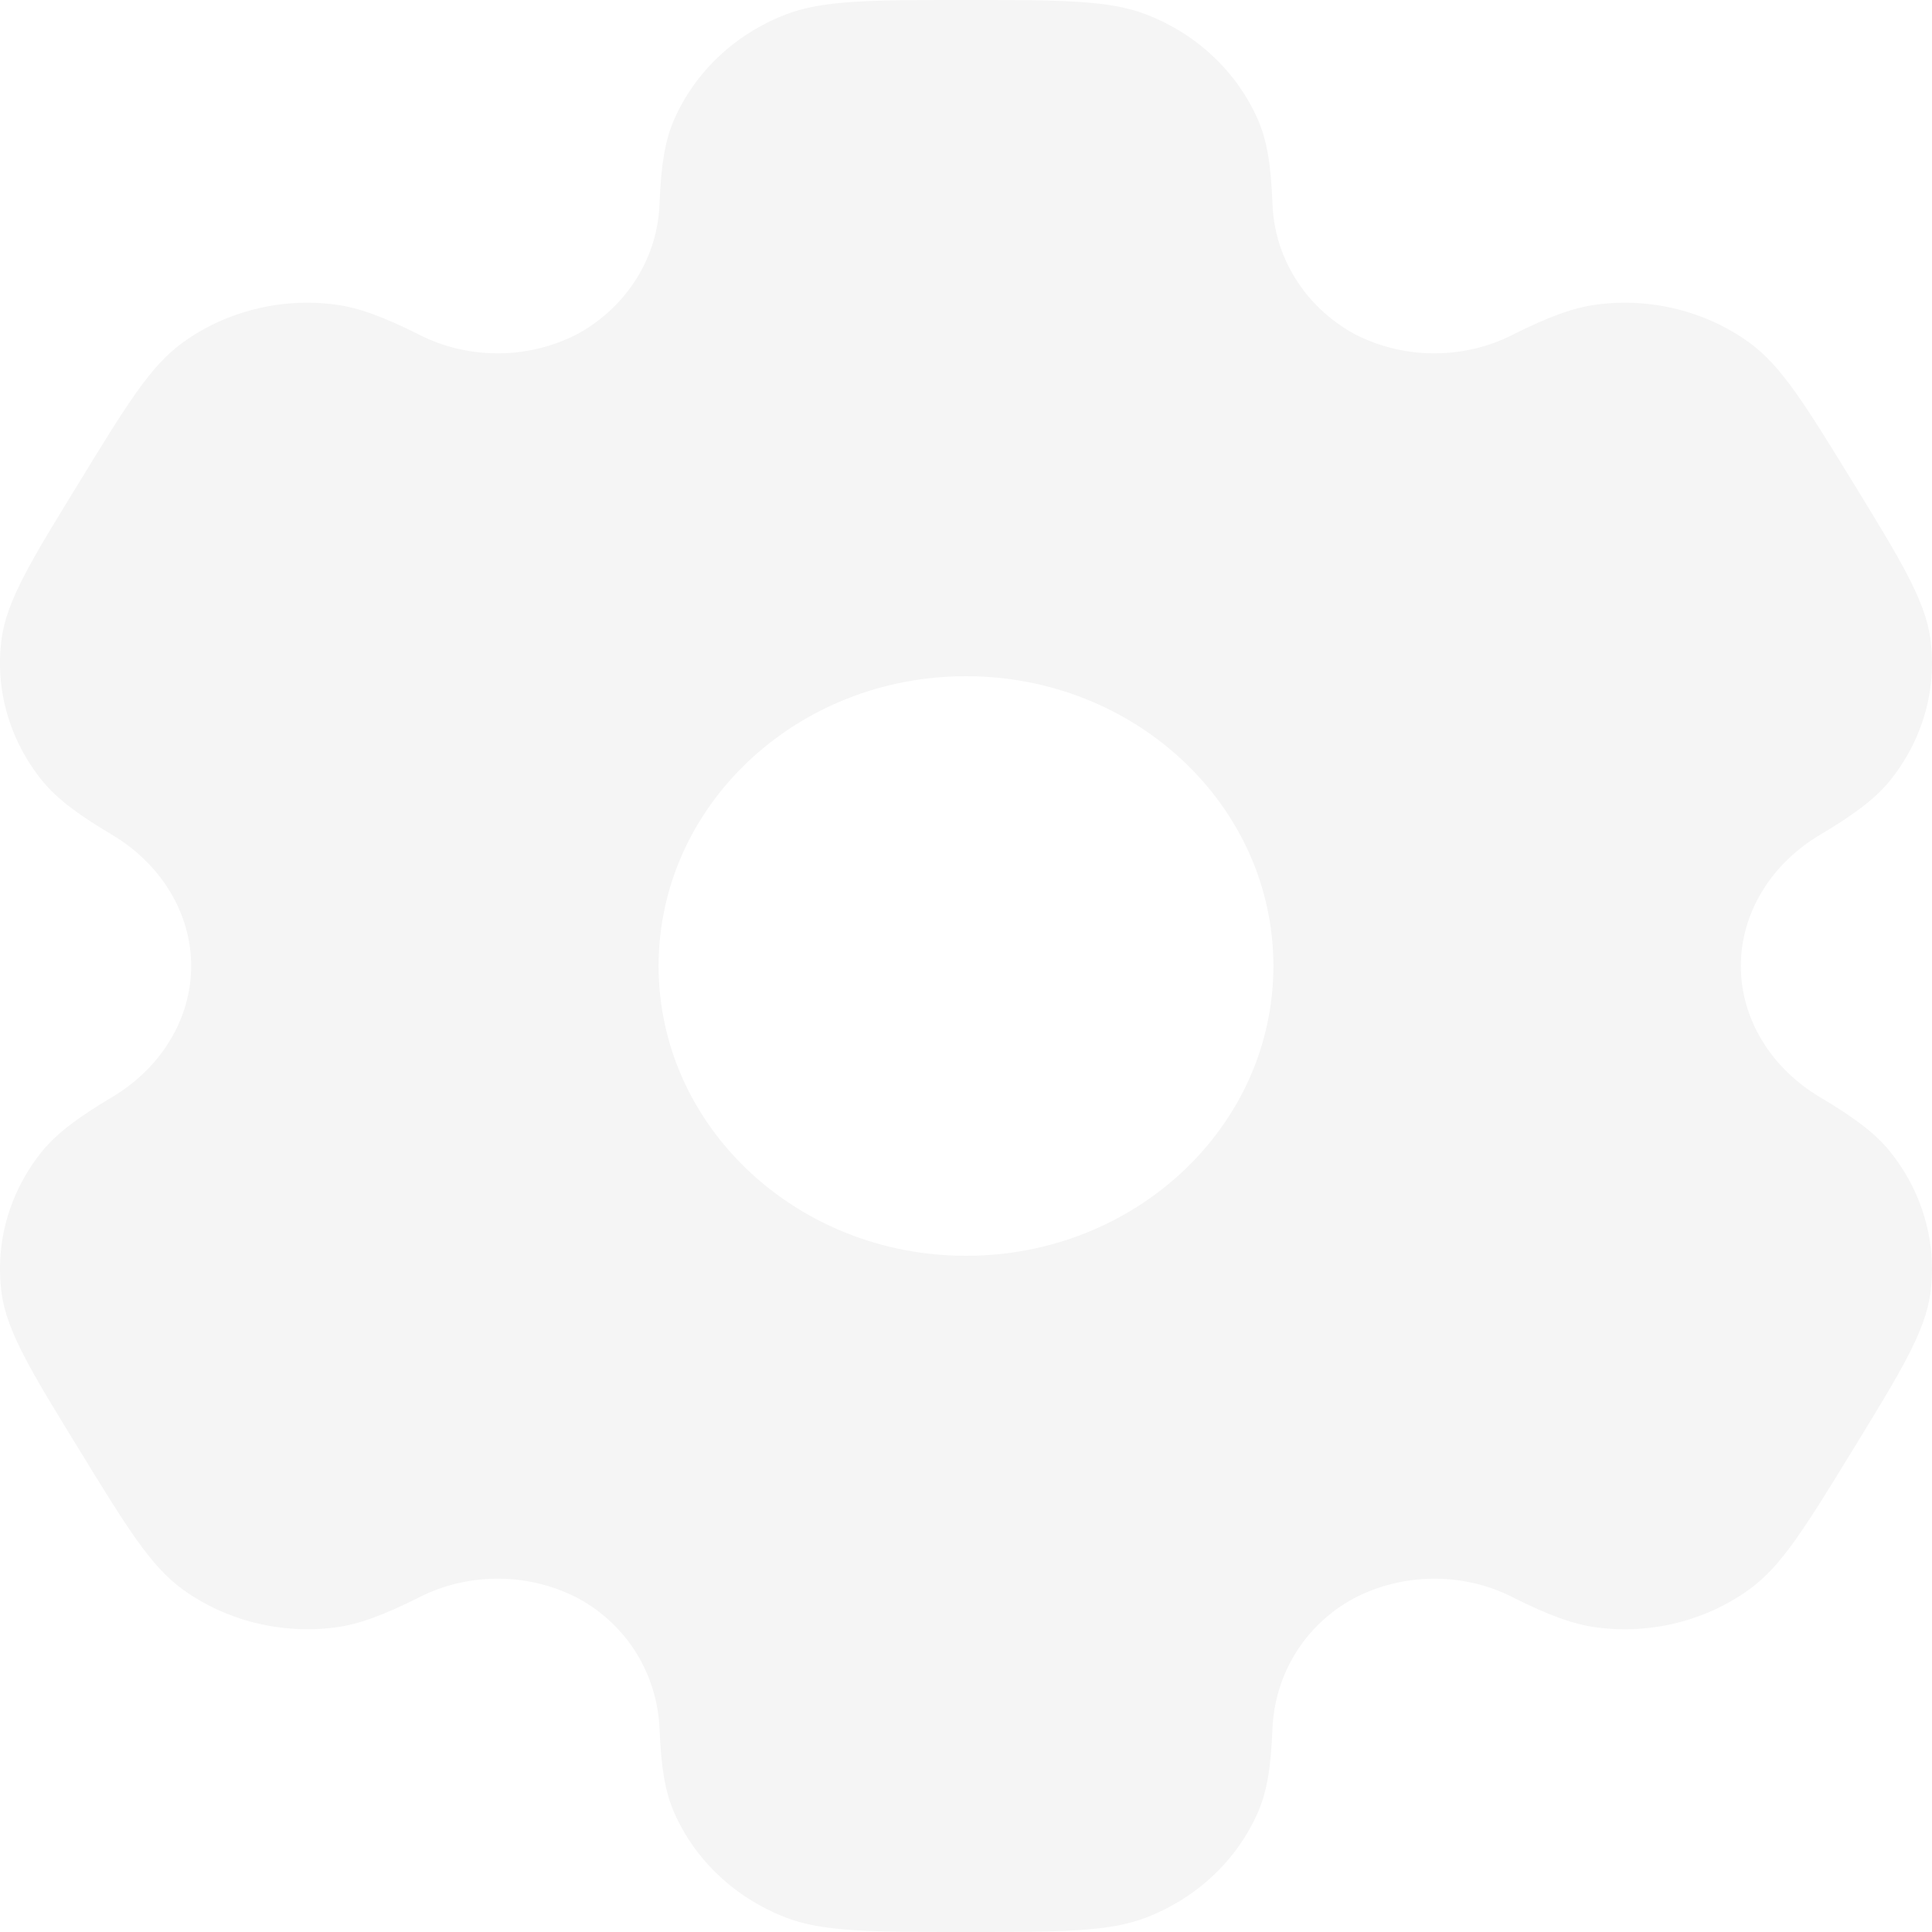
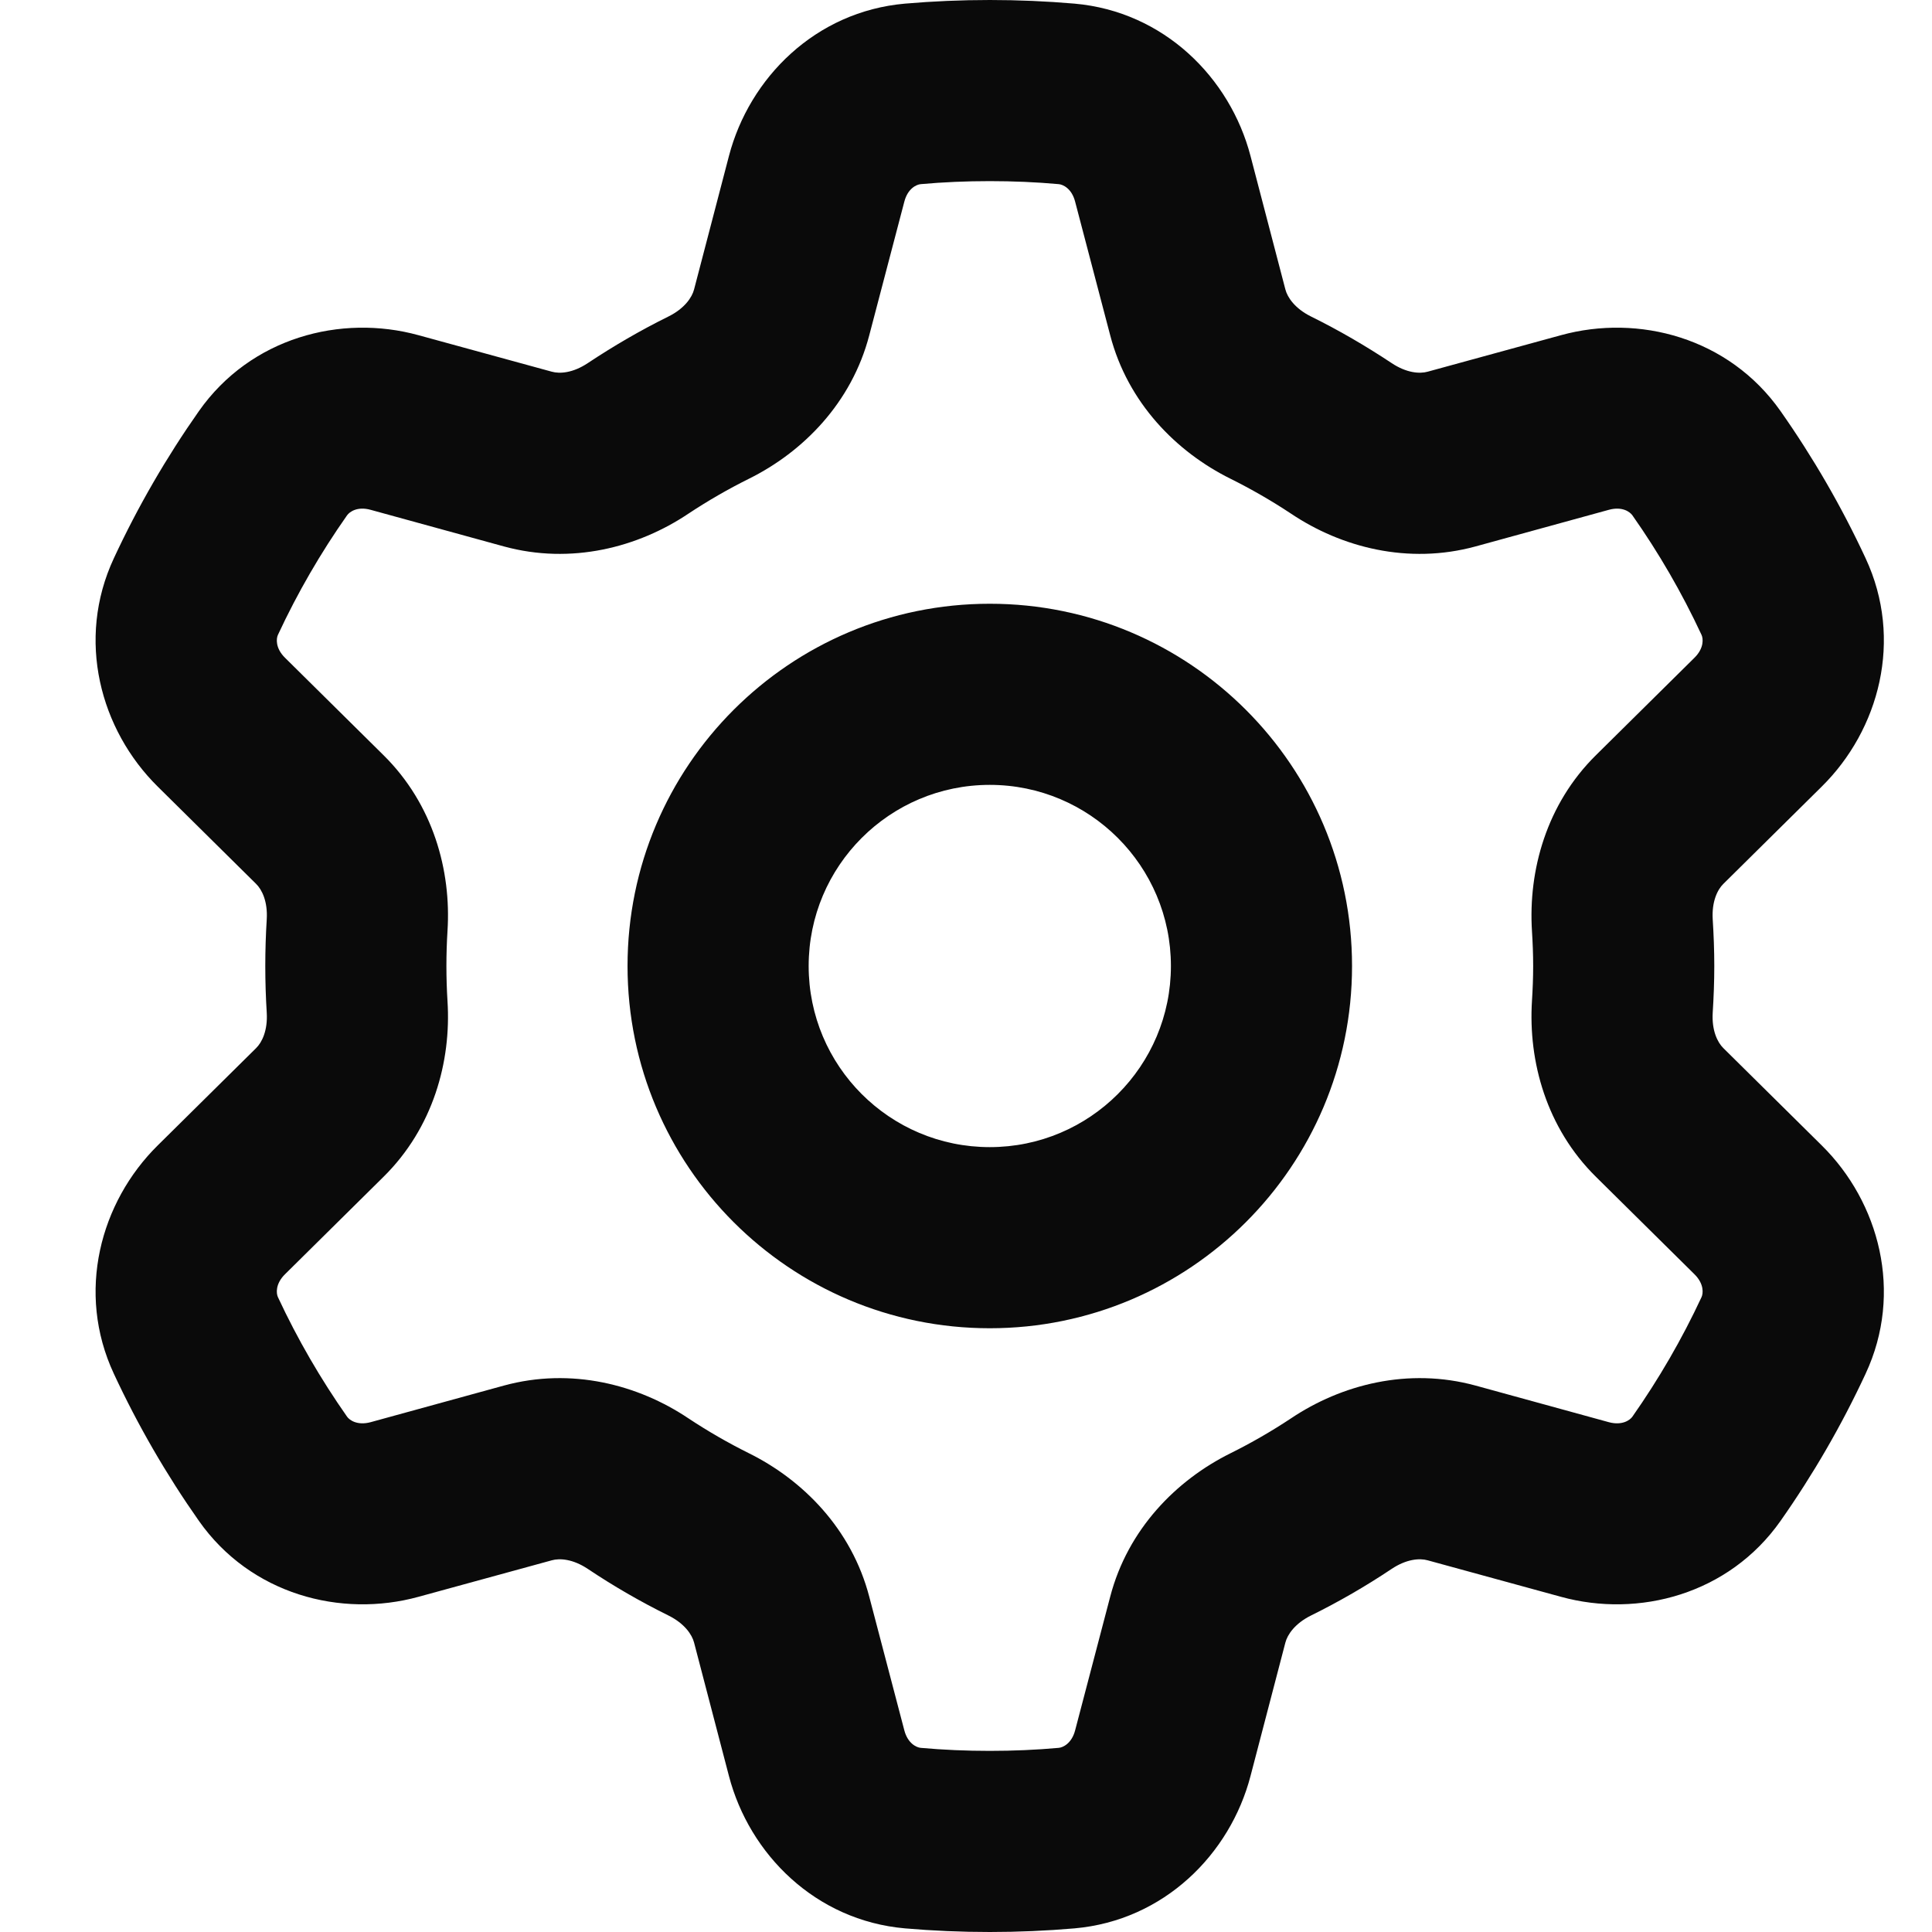
- <svg xmlns="http://www.w3.org/2000/svg" width="18" height="18" viewBox="0 0 18 18" fill="none">
-   <path fill-rule="evenodd" clip-rule="evenodd" d="M10.685 0.137C10.335 -4.02331e-08 9.89 0 9 0C8.111 0 7.666 -4.02331e-08 7.315 0.137C6.848 0.319 6.477 0.669 6.282 1.111C6.193 1.312 6.159 1.547 6.145 1.888C6.138 2.135 6.066 2.377 5.934 2.59C5.802 2.803 5.615 2.981 5.391 3.106C5.162 3.227 4.905 3.291 4.644 3.292C4.382 3.293 4.125 3.232 3.895 3.113C3.575 2.953 3.343 2.865 3.113 2.836C2.612 2.773 2.104 2.901 1.702 3.192C1.4 3.41 1.178 3.774 0.734 4.5C0.288 5.226 0.067 5.589 0.016 5.944C-0.05 6.418 0.087 6.897 0.395 7.276C0.536 7.448 0.734 7.593 1.04 7.775C1.491 8.042 1.781 8.498 1.781 9C1.781 9.502 1.491 9.958 1.04 10.224C0.734 10.407 0.536 10.552 0.394 10.724C0.242 10.912 0.13 11.126 0.065 11.354C0 11.582 -0.016 11.821 0.016 12.056C0.067 12.41 0.288 12.774 0.734 13.5C1.179 14.226 1.4 14.589 1.702 14.808C2.103 15.098 2.611 15.226 3.113 15.164C3.343 15.135 3.575 15.047 3.895 14.887C4.125 14.768 4.383 14.707 4.644 14.708C4.906 14.709 5.163 14.773 5.392 14.894C5.852 15.146 6.125 15.61 6.145 16.112C6.159 16.454 6.193 16.688 6.282 16.889C6.475 17.329 6.847 17.68 7.315 17.863C7.665 18 8.111 18 9 18C9.89 18 10.335 18 10.685 17.863C11.152 17.681 11.523 17.331 11.718 16.889C11.807 16.688 11.841 16.454 11.855 16.112C11.874 15.61 12.148 15.145 12.609 14.894C12.838 14.773 13.095 14.71 13.356 14.708C13.618 14.707 13.876 14.768 14.105 14.887C14.425 15.047 14.658 15.135 14.887 15.164C15.389 15.227 15.897 15.098 16.298 14.808C16.6 14.59 16.822 14.226 17.267 13.5C17.712 12.774 17.933 12.411 17.984 12.056C18.016 11.821 18 11.582 17.934 11.354C17.869 11.125 17.757 10.912 17.605 10.724C17.465 10.552 17.267 10.407 16.961 10.225C16.509 9.958 16.219 9.502 16.219 9C16.219 8.498 16.509 8.042 16.96 7.776C17.267 7.593 17.465 7.448 17.606 7.276C17.758 7.088 17.87 6.874 17.935 6.646C18 6.418 18.016 6.179 17.984 5.944C17.933 5.59 17.712 5.226 17.267 4.5C16.821 3.774 16.6 3.411 16.298 3.192C15.896 2.901 15.388 2.773 14.887 2.836C14.658 2.865 14.425 2.953 14.105 3.113C13.875 3.232 13.618 3.293 13.356 3.292C13.094 3.291 12.837 3.227 12.608 3.106C12.384 2.98 12.197 2.803 12.066 2.59C11.934 2.377 11.862 2.135 11.855 1.888C11.841 1.546 11.807 1.312 11.718 1.111C11.622 0.893 11.481 0.694 11.304 0.527C11.127 0.359 10.916 0.227 10.685 0.137ZM9 11.7C10.582 11.7 11.864 10.491 11.864 9C11.864 7.509 10.581 6.3 9 6.3C7.418 6.3 6.136 7.509 6.136 9C6.136 10.491 7.419 11.7 9 11.7Z" fill="#F5F5F5" />
+ <svg xmlns="http://www.w3.org/2000/svg" width="16" height="16" viewBox="0 0 16 16" fill="none">
+   <path fill-rule="evenodd" clip-rule="evenodd" d="M7.625 1.525C7.813 1.508 8.004 1.5 8.197 1.5C8.389 1.5 8.58 1.508 8.768 1.525C8.803 1.528 8.876 1.561 8.904 1.671L9.194 2.776C9.34 3.337 9.743 3.743 10.191 3.965C10.364 4.051 10.532 4.148 10.692 4.254C11.108 4.533 11.662 4.678 12.221 4.525L13.324 4.222C13.433 4.192 13.498 4.238 13.519 4.268C13.737 4.578 13.929 4.909 14.091 5.257C14.106 5.288 14.113 5.368 14.033 5.447L13.218 6.253C12.806 6.659 12.656 7.21 12.687 7.709C12.693 7.805 12.697 7.902 12.697 8C12.697 8.098 12.693 8.195 12.687 8.291C12.656 8.79 12.806 9.341 13.218 9.747L14.033 10.553C14.113 10.632 14.106 10.712 14.091 10.743C13.929 11.091 13.737 11.421 13.519 11.732C13.498 11.762 13.433 11.807 13.324 11.778L12.221 11.475C11.662 11.322 11.108 11.467 10.692 11.746C10.532 11.852 10.364 11.949 10.191 12.035C9.743 12.257 9.34 12.663 9.194 13.224L8.904 14.329C8.876 14.438 8.803 14.472 8.768 14.475C8.58 14.492 8.389 14.5 8.197 14.5C8.004 14.5 7.813 14.492 7.625 14.475C7.59 14.472 7.517 14.438 7.489 14.329L7.199 13.224C7.053 12.663 6.65 12.257 6.202 12.035C6.029 11.949 5.861 11.852 5.701 11.746C5.285 11.467 4.731 11.322 4.172 11.475L3.069 11.778C2.96 11.807 2.895 11.762 2.874 11.732C2.656 11.421 2.464 11.091 2.302 10.743C2.287 10.712 2.28 10.632 2.36 10.553L3.175 9.747C3.587 9.341 3.738 8.79 3.706 8.291C3.7 8.195 3.697 8.098 3.697 8C3.697 7.902 3.7 7.805 3.706 7.709C3.738 7.21 3.587 6.659 3.175 6.253L2.36 5.447C2.28 5.368 2.287 5.288 2.302 5.257C2.464 4.909 2.656 4.578 2.874 4.268C2.895 4.238 2.96 4.192 3.069 4.222L4.172 4.525C4.731 4.678 5.285 4.533 5.701 4.254C5.861 4.148 6.029 4.051 6.202 3.965C6.65 3.743 7.053 3.337 7.199 2.776L7.489 1.671C7.517 1.561 7.59 1.528 7.625 1.525ZM8.197 0C7.96 0 7.727 0.01 7.495 0.03C6.753 0.095 6.206 0.645 6.037 1.291L5.748 2.397C5.731 2.463 5.669 2.555 5.536 2.621C5.305 2.735 5.082 2.865 4.868 3.007C4.745 3.089 4.636 3.097 4.569 3.078L3.466 2.776C2.823 2.599 2.075 2.796 1.647 3.405C1.378 3.788 1.142 4.195 0.943 4.623C0.628 5.298 0.831 6.045 1.306 6.514L2.121 7.32C2.17 7.368 2.218 7.467 2.209 7.614C2.201 7.742 2.197 7.87 2.197 8C2.197 8.13 2.201 8.258 2.209 8.386C2.218 8.533 2.17 8.632 2.121 8.68L1.306 9.486C0.831 9.955 0.628 10.702 0.943 11.377C1.142 11.805 1.378 12.212 1.647 12.595C2.075 13.204 2.823 13.401 3.466 13.224L4.569 12.922C4.636 12.903 4.745 12.911 4.868 12.993C5.082 13.136 5.305 13.265 5.536 13.379C5.669 13.445 5.731 13.537 5.748 13.603L6.037 14.709C6.206 15.355 6.753 15.905 7.495 15.97C7.727 15.99 7.96 16 8.197 16C8.433 16 8.666 15.99 8.898 15.97C9.64 15.905 10.187 15.355 10.356 14.709L10.645 13.603C10.662 13.537 10.724 13.445 10.857 13.379C11.088 13.265 11.311 13.136 11.525 12.993C11.648 12.911 11.757 12.903 11.824 12.922L12.927 13.224C13.57 13.401 14.318 13.204 14.746 12.595C15.015 12.212 15.251 11.805 15.45 11.377C15.765 10.702 15.562 9.955 15.087 9.486L14.272 8.68C14.223 8.632 14.175 8.533 14.184 8.386C14.192 8.258 14.197 8.13 14.197 8C14.197 7.87 14.192 7.742 14.184 7.614C14.175 7.467 14.223 7.368 14.272 7.32L15.087 6.514C15.562 6.045 15.765 5.298 15.45 4.623C15.251 4.195 15.015 3.788 14.746 3.405C14.318 2.796 13.57 2.599 12.927 2.776L11.824 3.078C11.757 3.097 11.648 3.089 11.525 3.007C11.311 2.865 11.088 2.735 10.857 2.621C10.724 2.555 10.662 2.463 10.645 2.397L10.356 1.291C10.187 0.645 9.64 0.095 8.898 0.03C8.666 0.01 8.433 0 8.197 0ZM9.697 8C9.697 8.828 9.025 9.5 8.197 9.5C7.368 9.5 6.697 8.828 6.697 8C6.697 7.172 7.368 6.5 8.197 6.5C9.025 6.5 9.697 7.172 9.697 8ZM11.197 8C11.197 9.657 9.853 11 8.197 11C6.54 11 5.197 9.657 5.197 8C5.197 6.343 6.54 5 8.197 5C9.853 5 11.197 6.343 11.197 8Z" fill="#0A0A0A" />
</svg>
